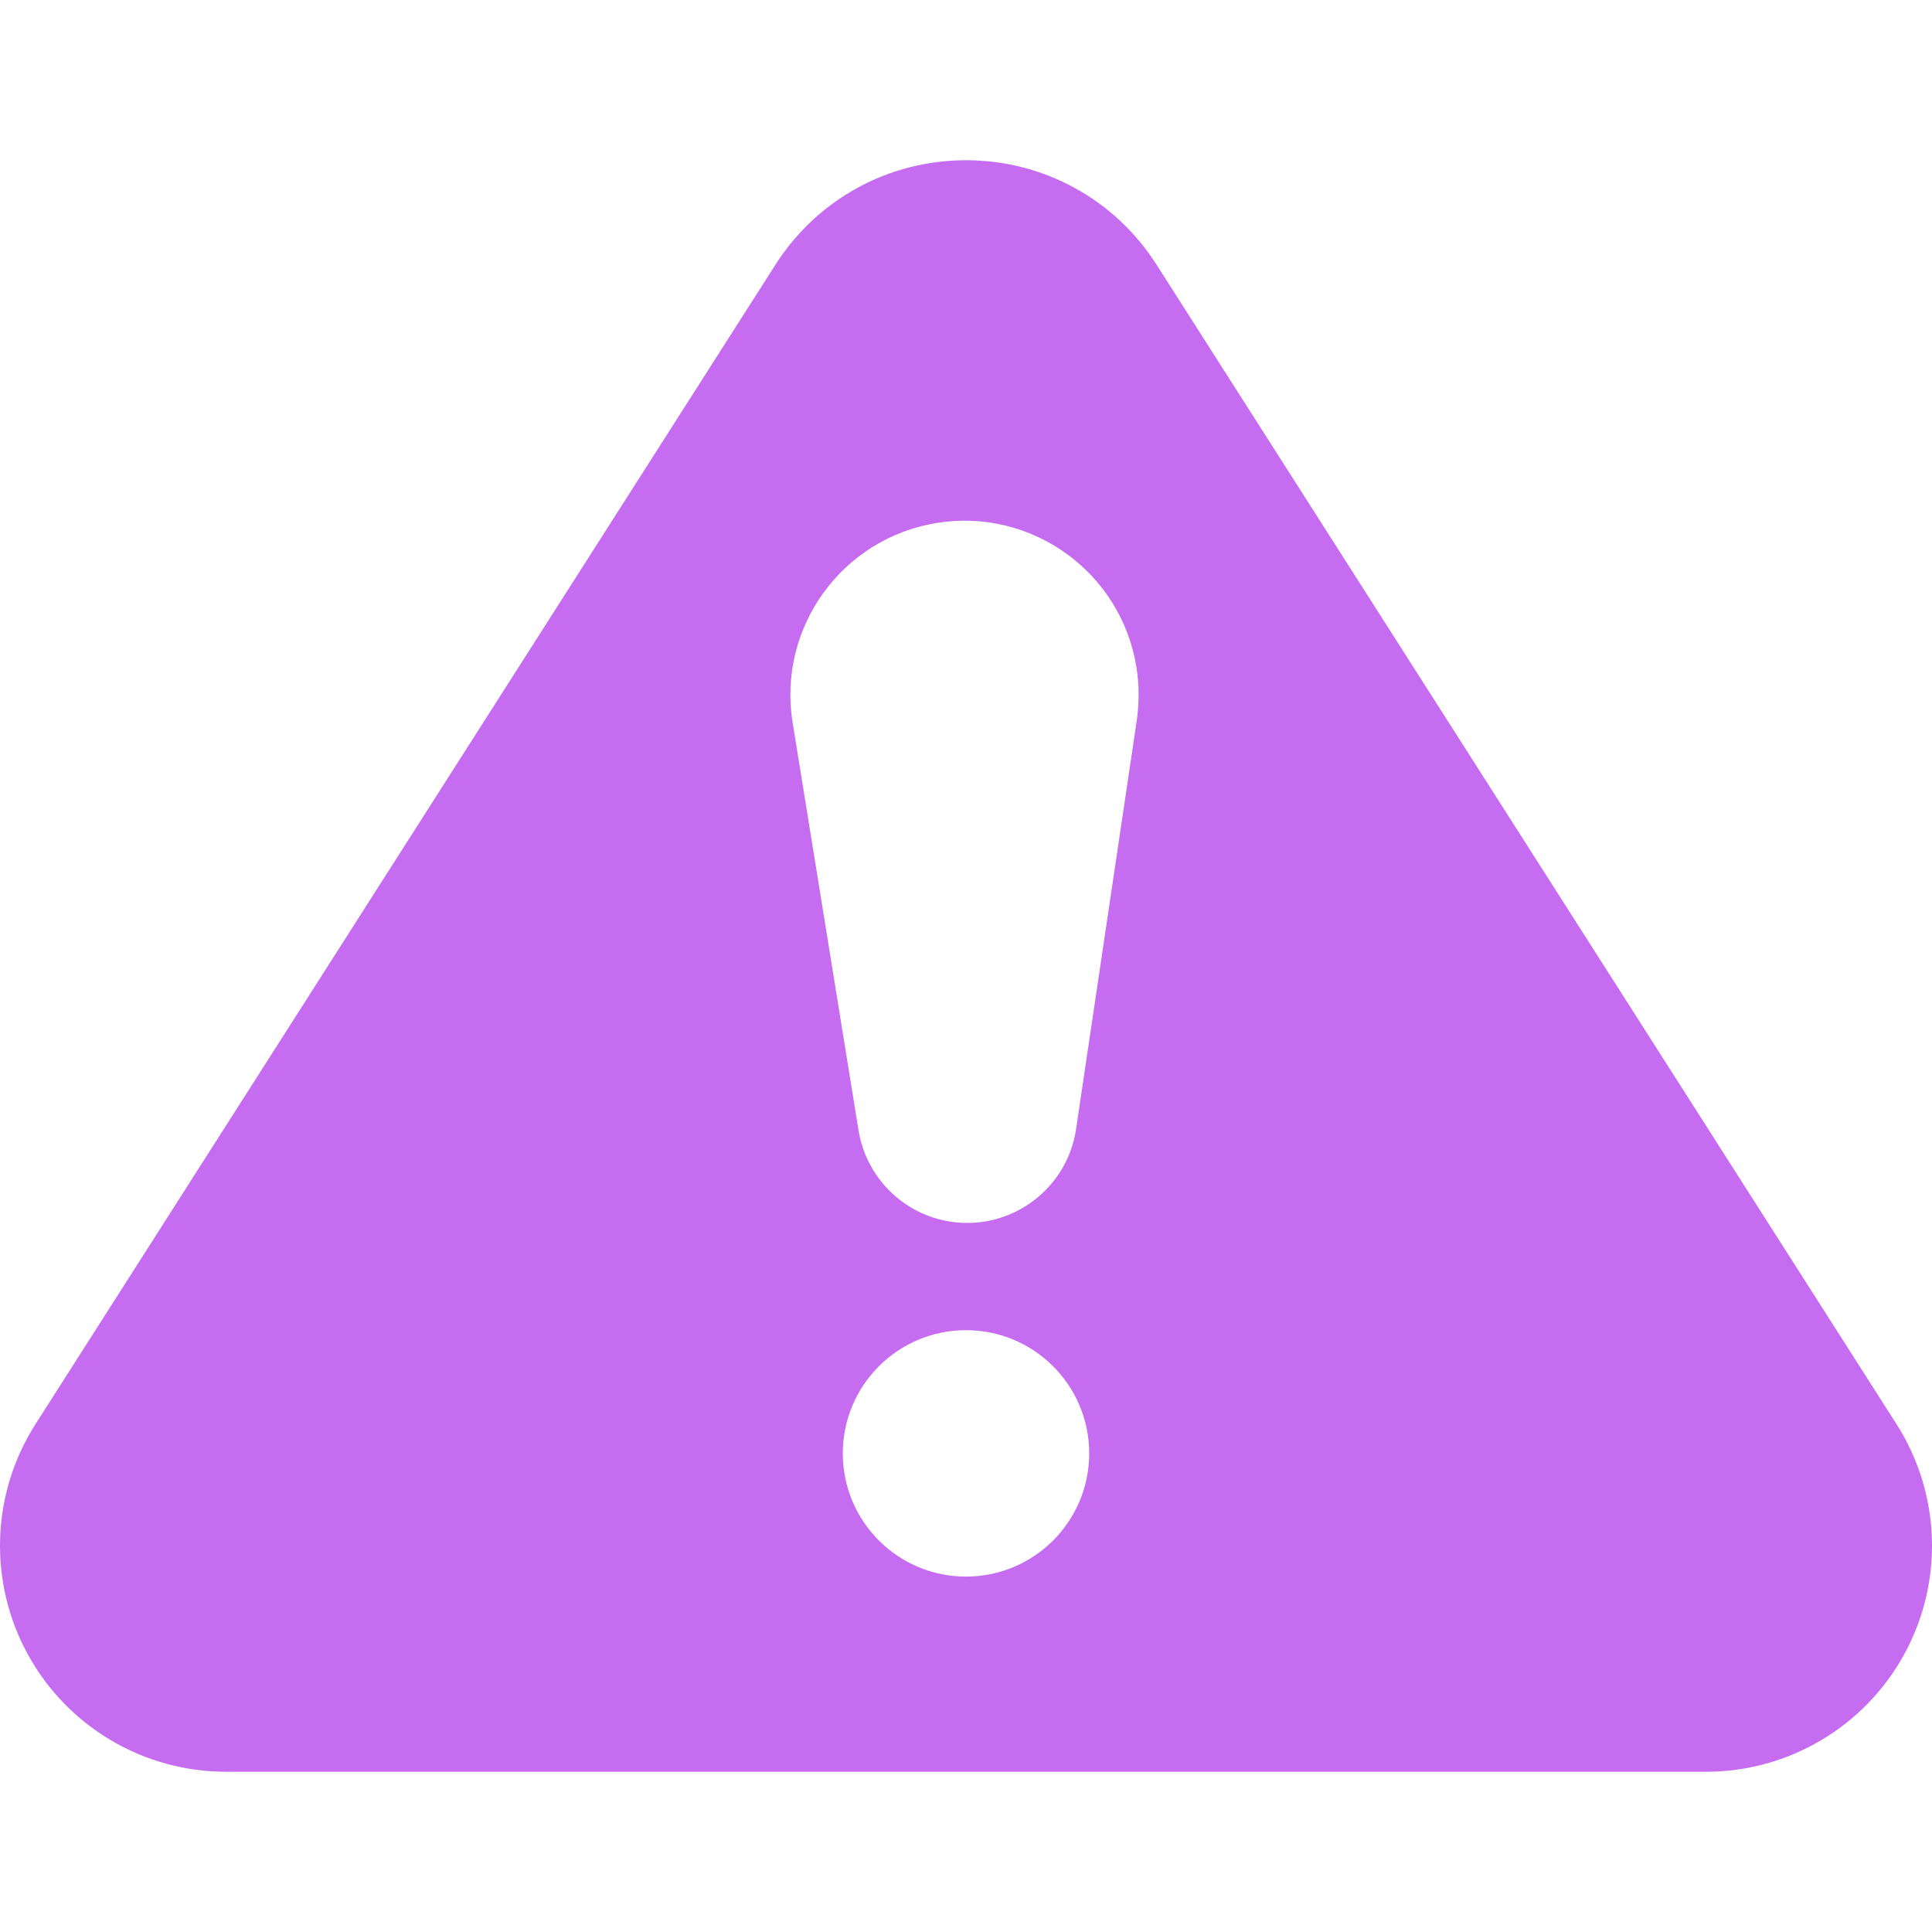
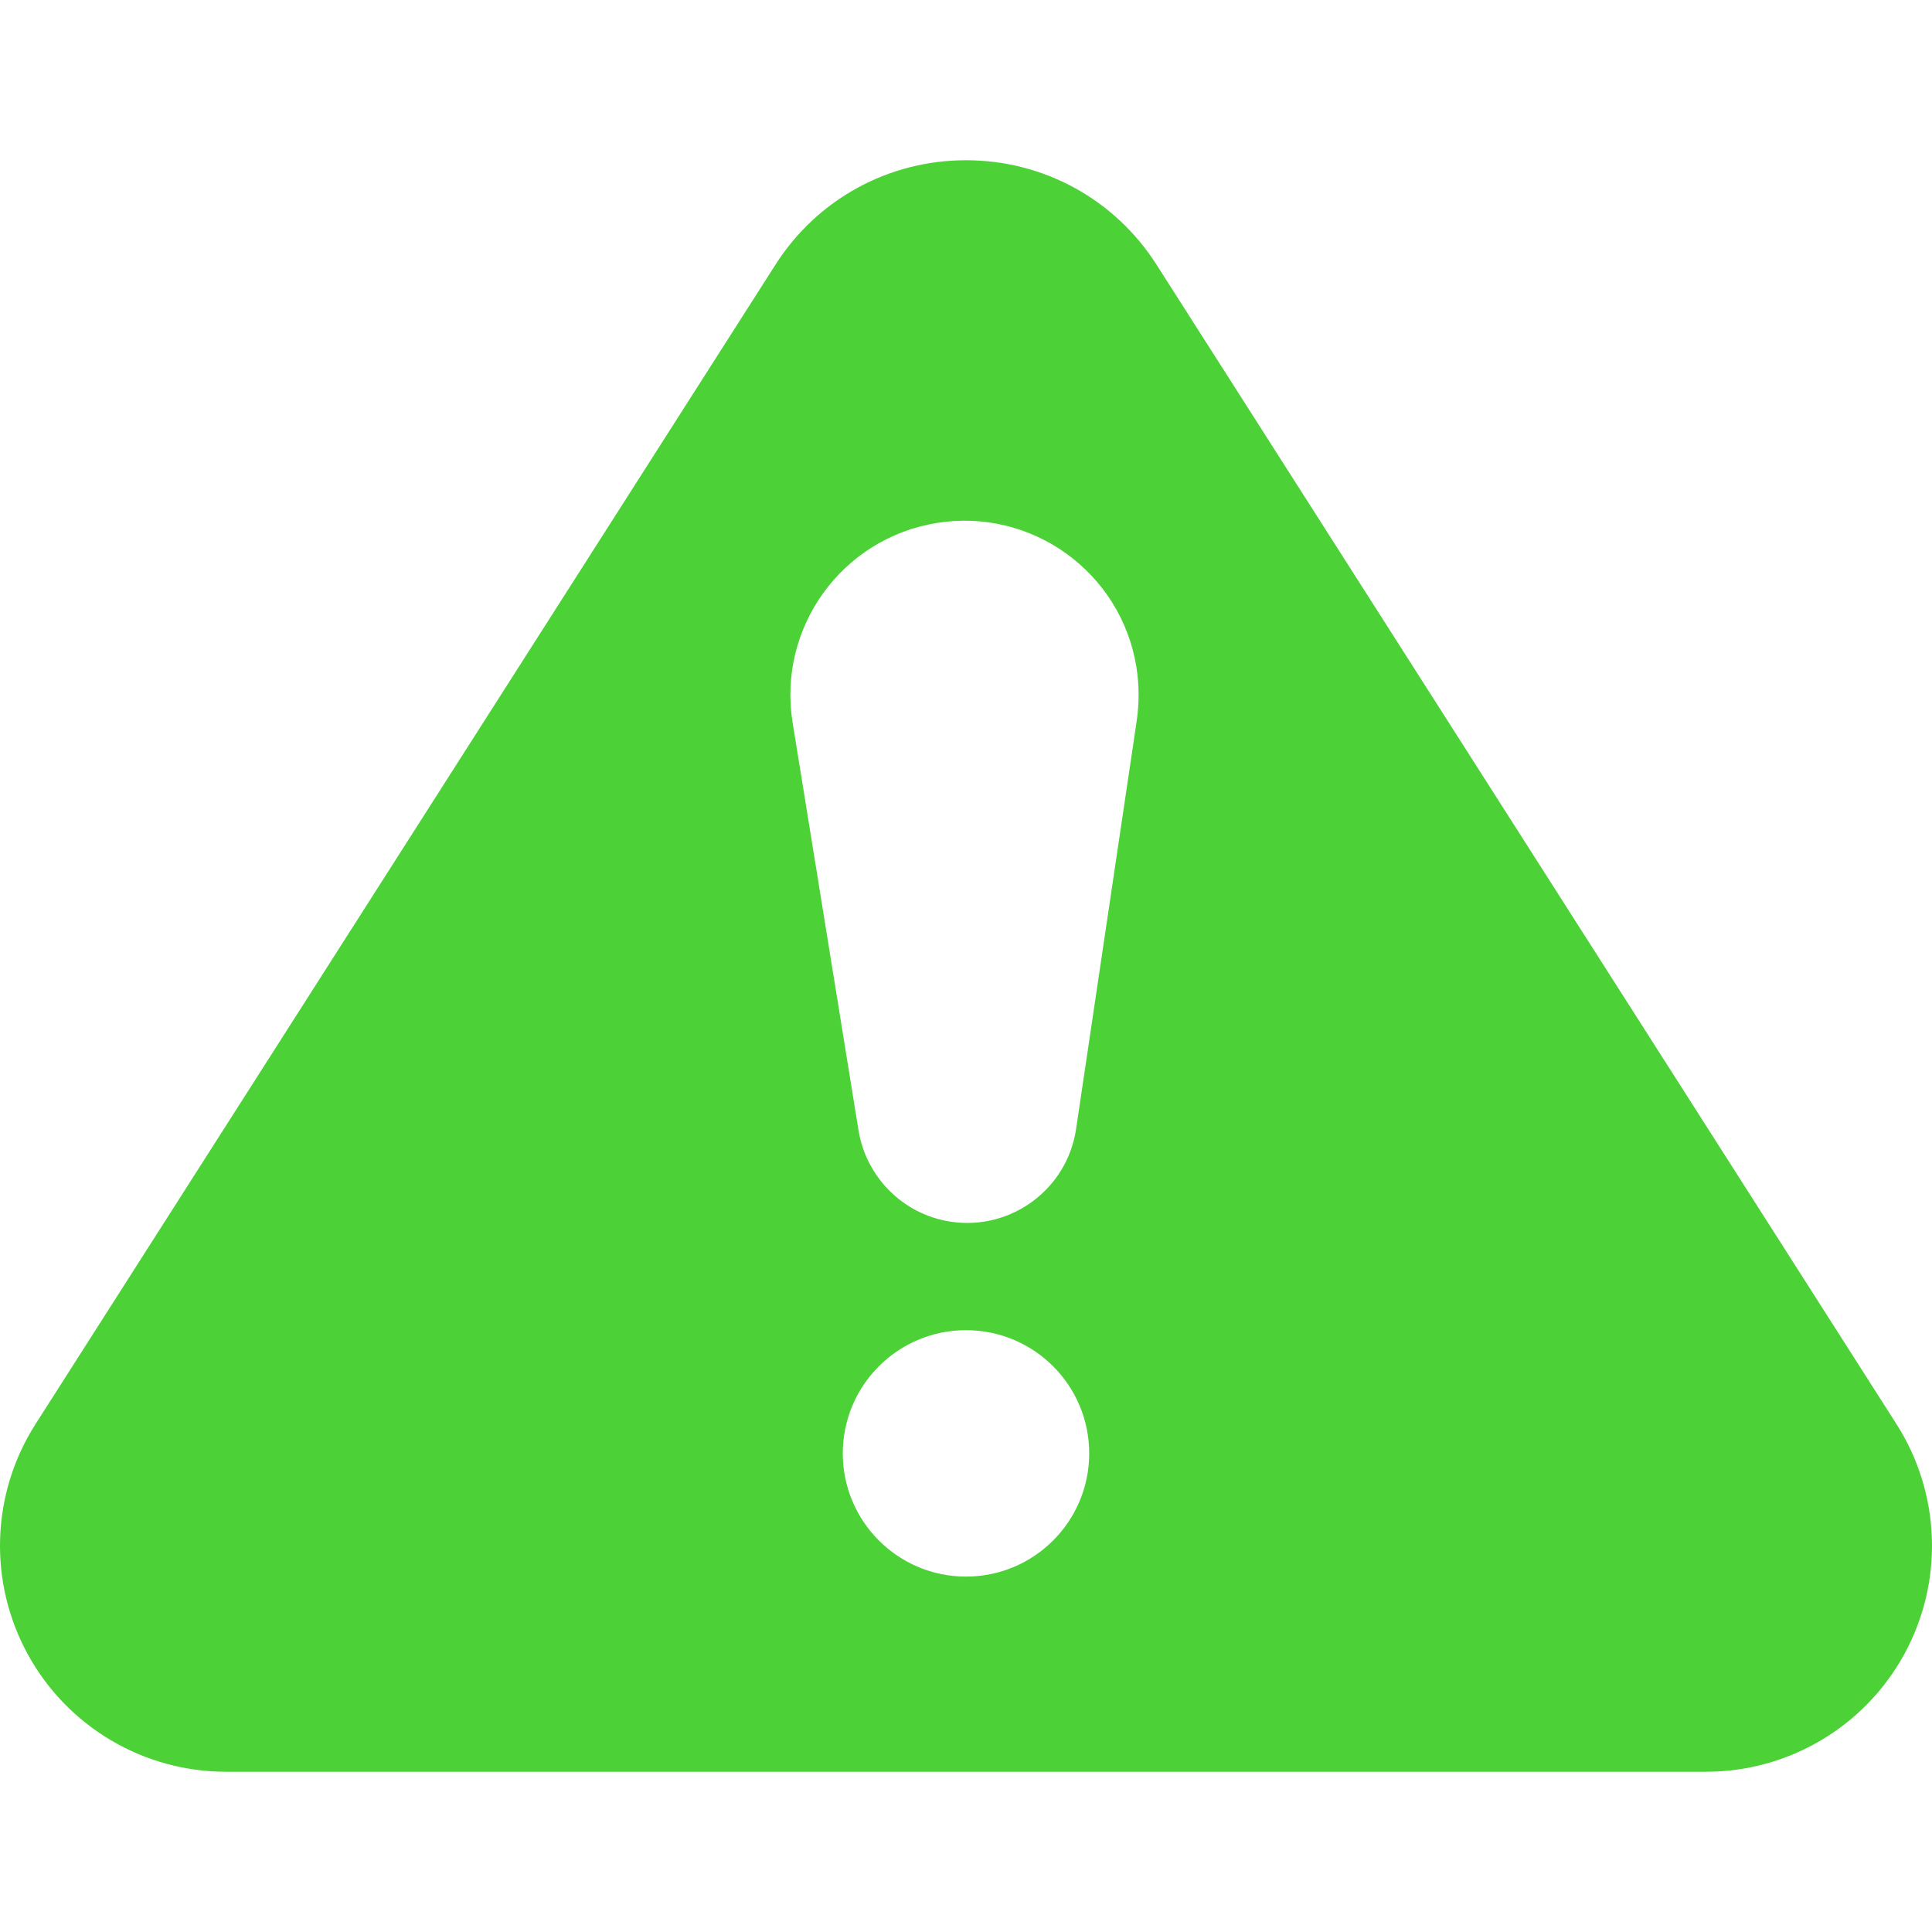
- <svg xmlns="http://www.w3.org/2000/svg" version="1.1" id="Capa_1" x="0px" y="0px" viewBox="0 0 310.806 310.806" fill="#c56cf0" style="enable-background:new 0 0 310.806 310.806;" xml:space="preserve">
+ <svg xmlns="http://www.w3.org/2000/svg" version="1.1" id="Capa_1" x="0px" y="0px" viewBox="0 0 310.806 310.806" fill="#4cd137" style="enable-background:new 0 0 310.806 310.806;" xml:space="preserve">
  <path d="M305.095,229.104L186.055,42.579c-6.713-10.52-18.172-16.801-30.652-16.801c-12.481,0-23.94,6.281-30.651,16.801  L5.711,229.103c-7.145,11.197-7.619,25.39-1.233,37.042c6.386,11.647,18.604,18.883,31.886,18.883h238.079  c13.282,0,25.5-7.235,31.888-18.886C312.714,254.493,312.24,240.301,305.095,229.104z M155.403,253.631  c-10.947,0-19.82-8.874-19.82-19.82c0-10.947,8.874-19.821,19.82-19.821c10.947,0,19.82,8.874,19.82,19.821  C175.223,244.757,166.349,253.631,155.403,253.631z M182.875,115.9l-9.762,65.727c-1.437,9.675-10.445,16.353-20.119,14.916  c-7.816-1.161-13.676-7.289-14.881-14.692l-10.601-65.597c-2.468-15.273,7.912-29.655,23.185-32.123  c15.273-2.468,29.655,7.912,32.123,23.185C183.284,110.192,183.268,113.161,182.875,115.9z" />
  <g>
</g>
  <g>
</g>
  <g>
</g>
  <g>
</g>
  <g>
</g>
  <g>
</g>
  <g>
</g>
  <g>
</g>
  <g>
</g>
  <g>
</g>
  <g>
</g>
  <g>
</g>
  <g>
</g>
  <g>
</g>
  <g>
</g>
</svg>
